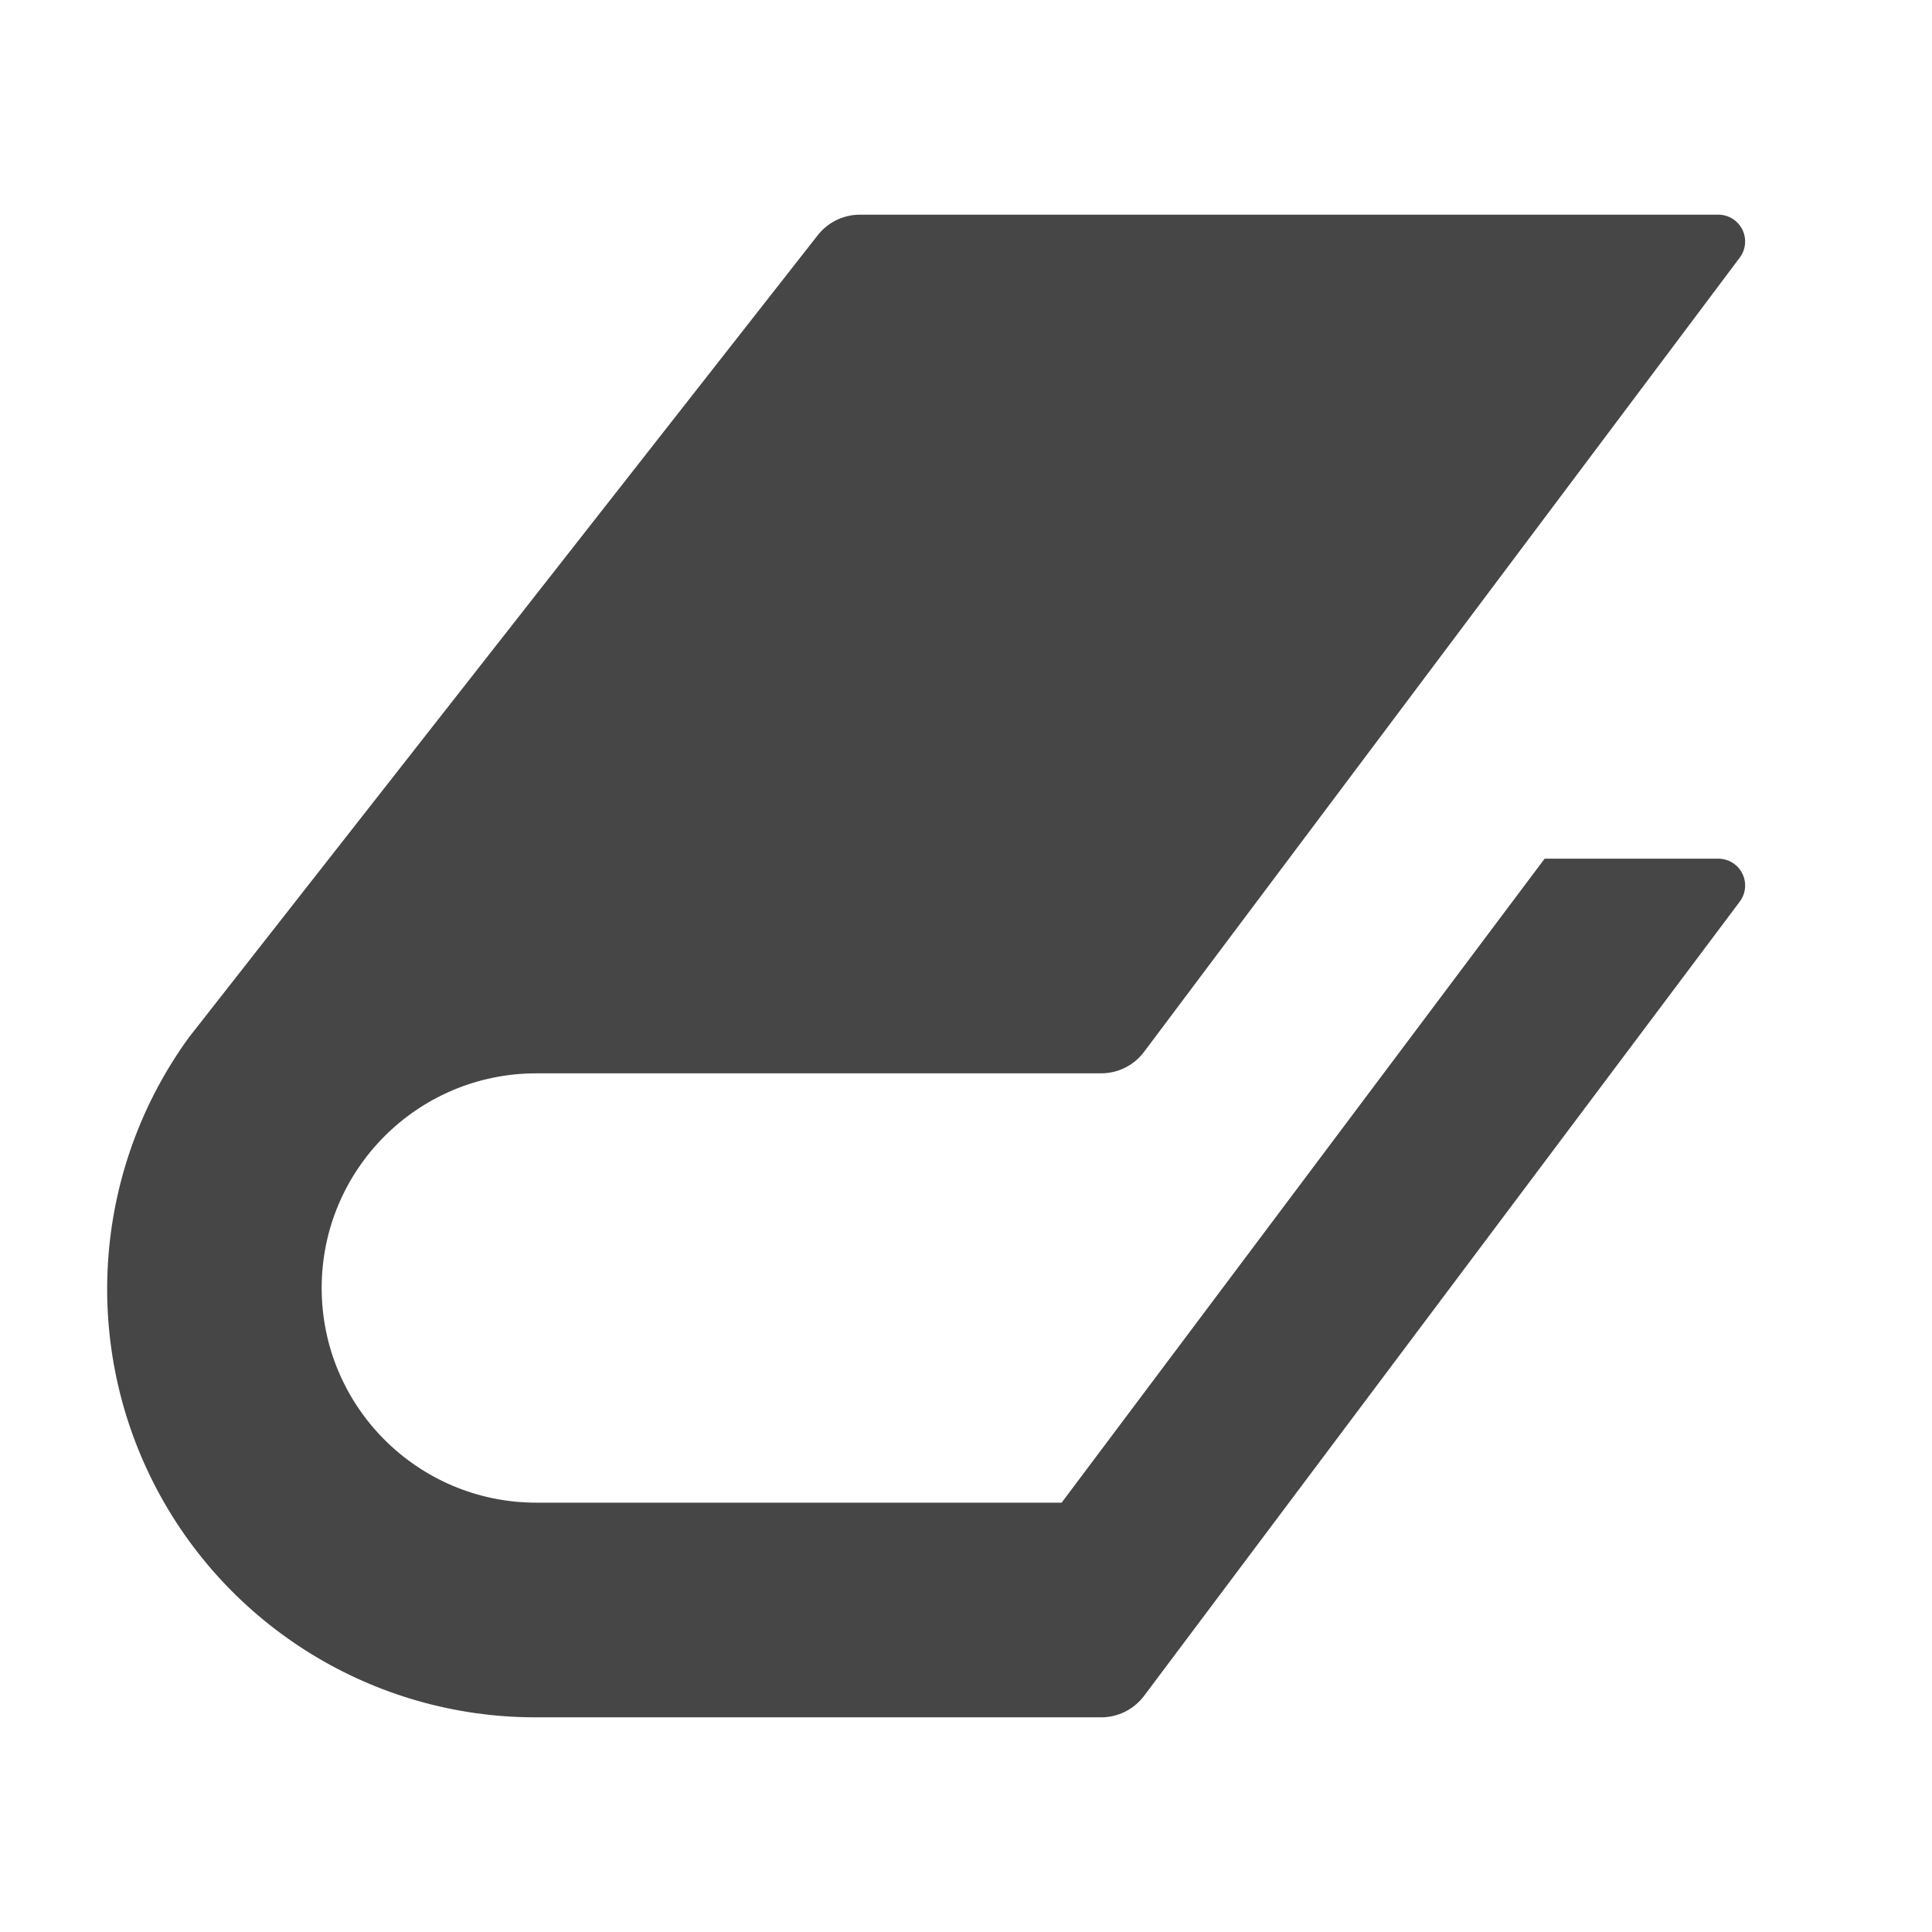
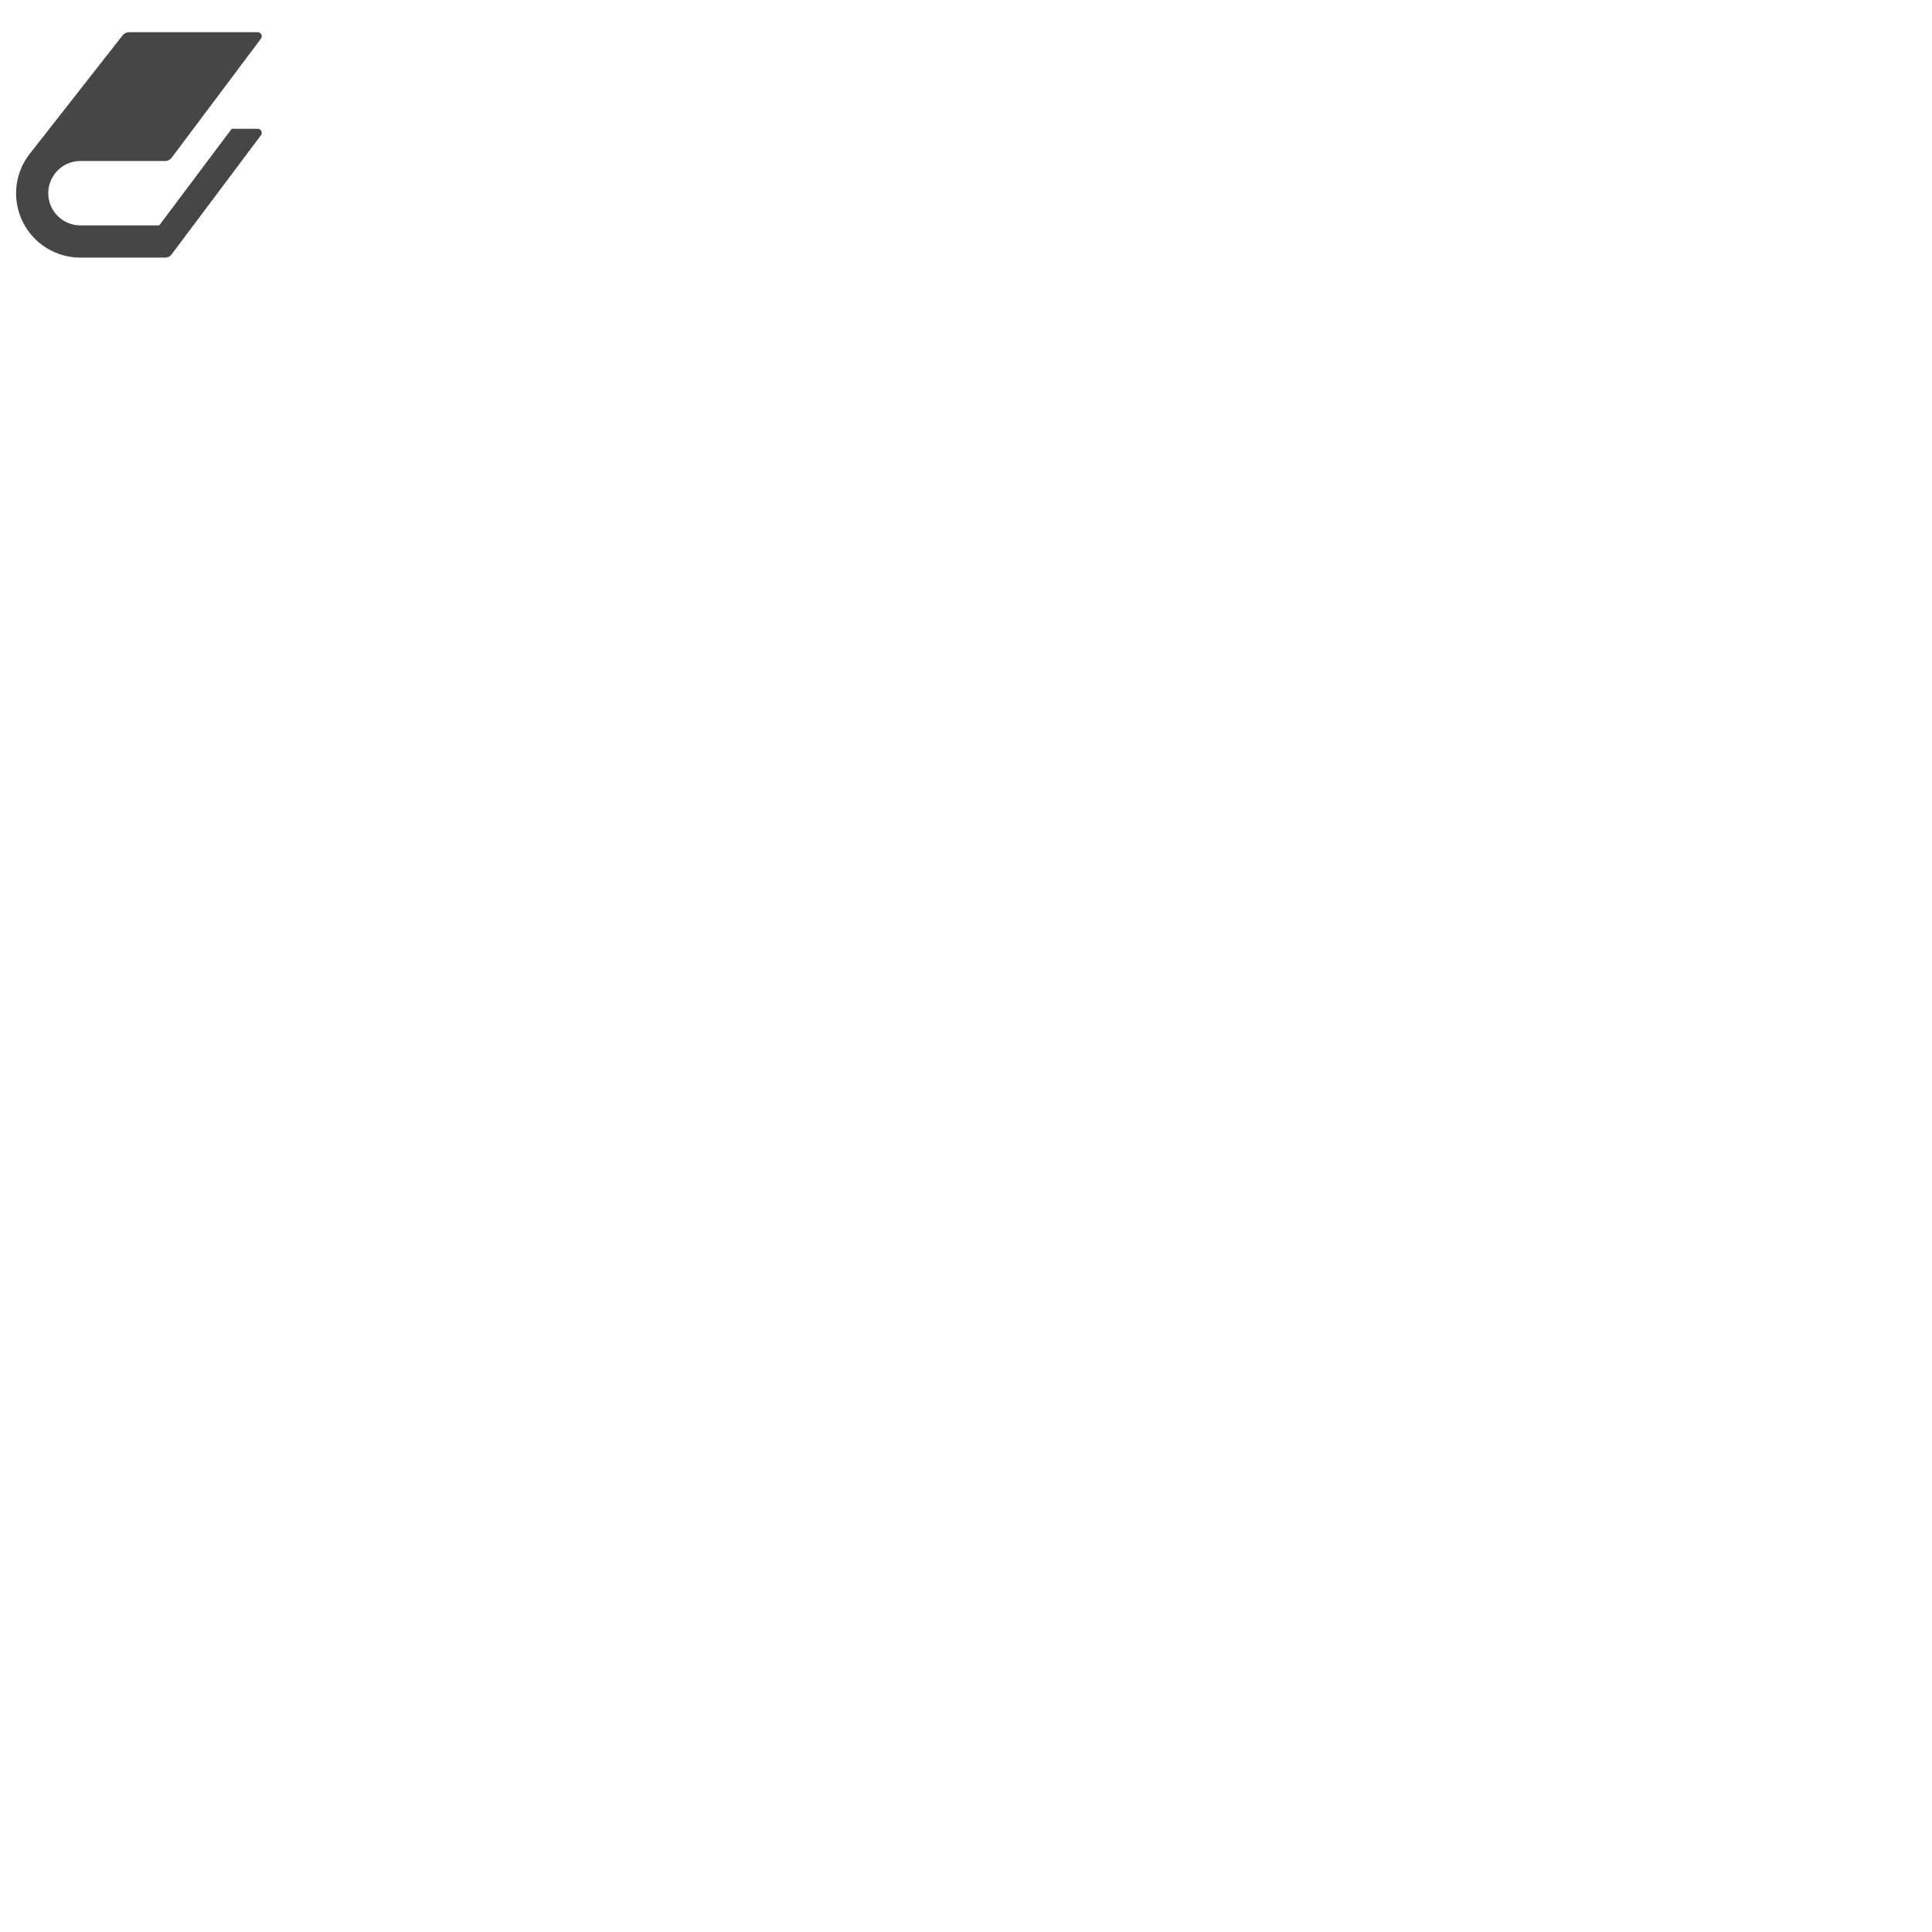
- <svg xmlns="http://www.w3.org/2000/svg" height="18" viewBox="0 0 18 18" width="18">
+ <svg xmlns="http://www.w3.org/2000/svg" height="120" viewBox="0 0 120 120" width="120">
  <defs>
    <style>
      .fill {
        fill: #464646;
      }
    </style>
  </defs>
-   <rect id="Canvas" fill="#ff13dc" opacity="0" width="18" height="18" />
+   <rect id="Canvas" fill="#ff13dc" opacity="0" width="120" height="120" />
  <path class="fill" d="M9.891,14H4.997a2,2,0,1,1,0-4H10.259a.5.5,0,0,0,.4-.2l5.55-7.4a.25.25,0,0,0-.2-.4H8.012a.5.5,0,0,0-.4.2L1.761,9.664A3.99,3.99,0,0,0,4.984,16H10.259a.5.5,0,0,0,.4-.2l5.55-7.4a.25.25,0,0,0-.2-.4H14.391Z" />
</svg>
